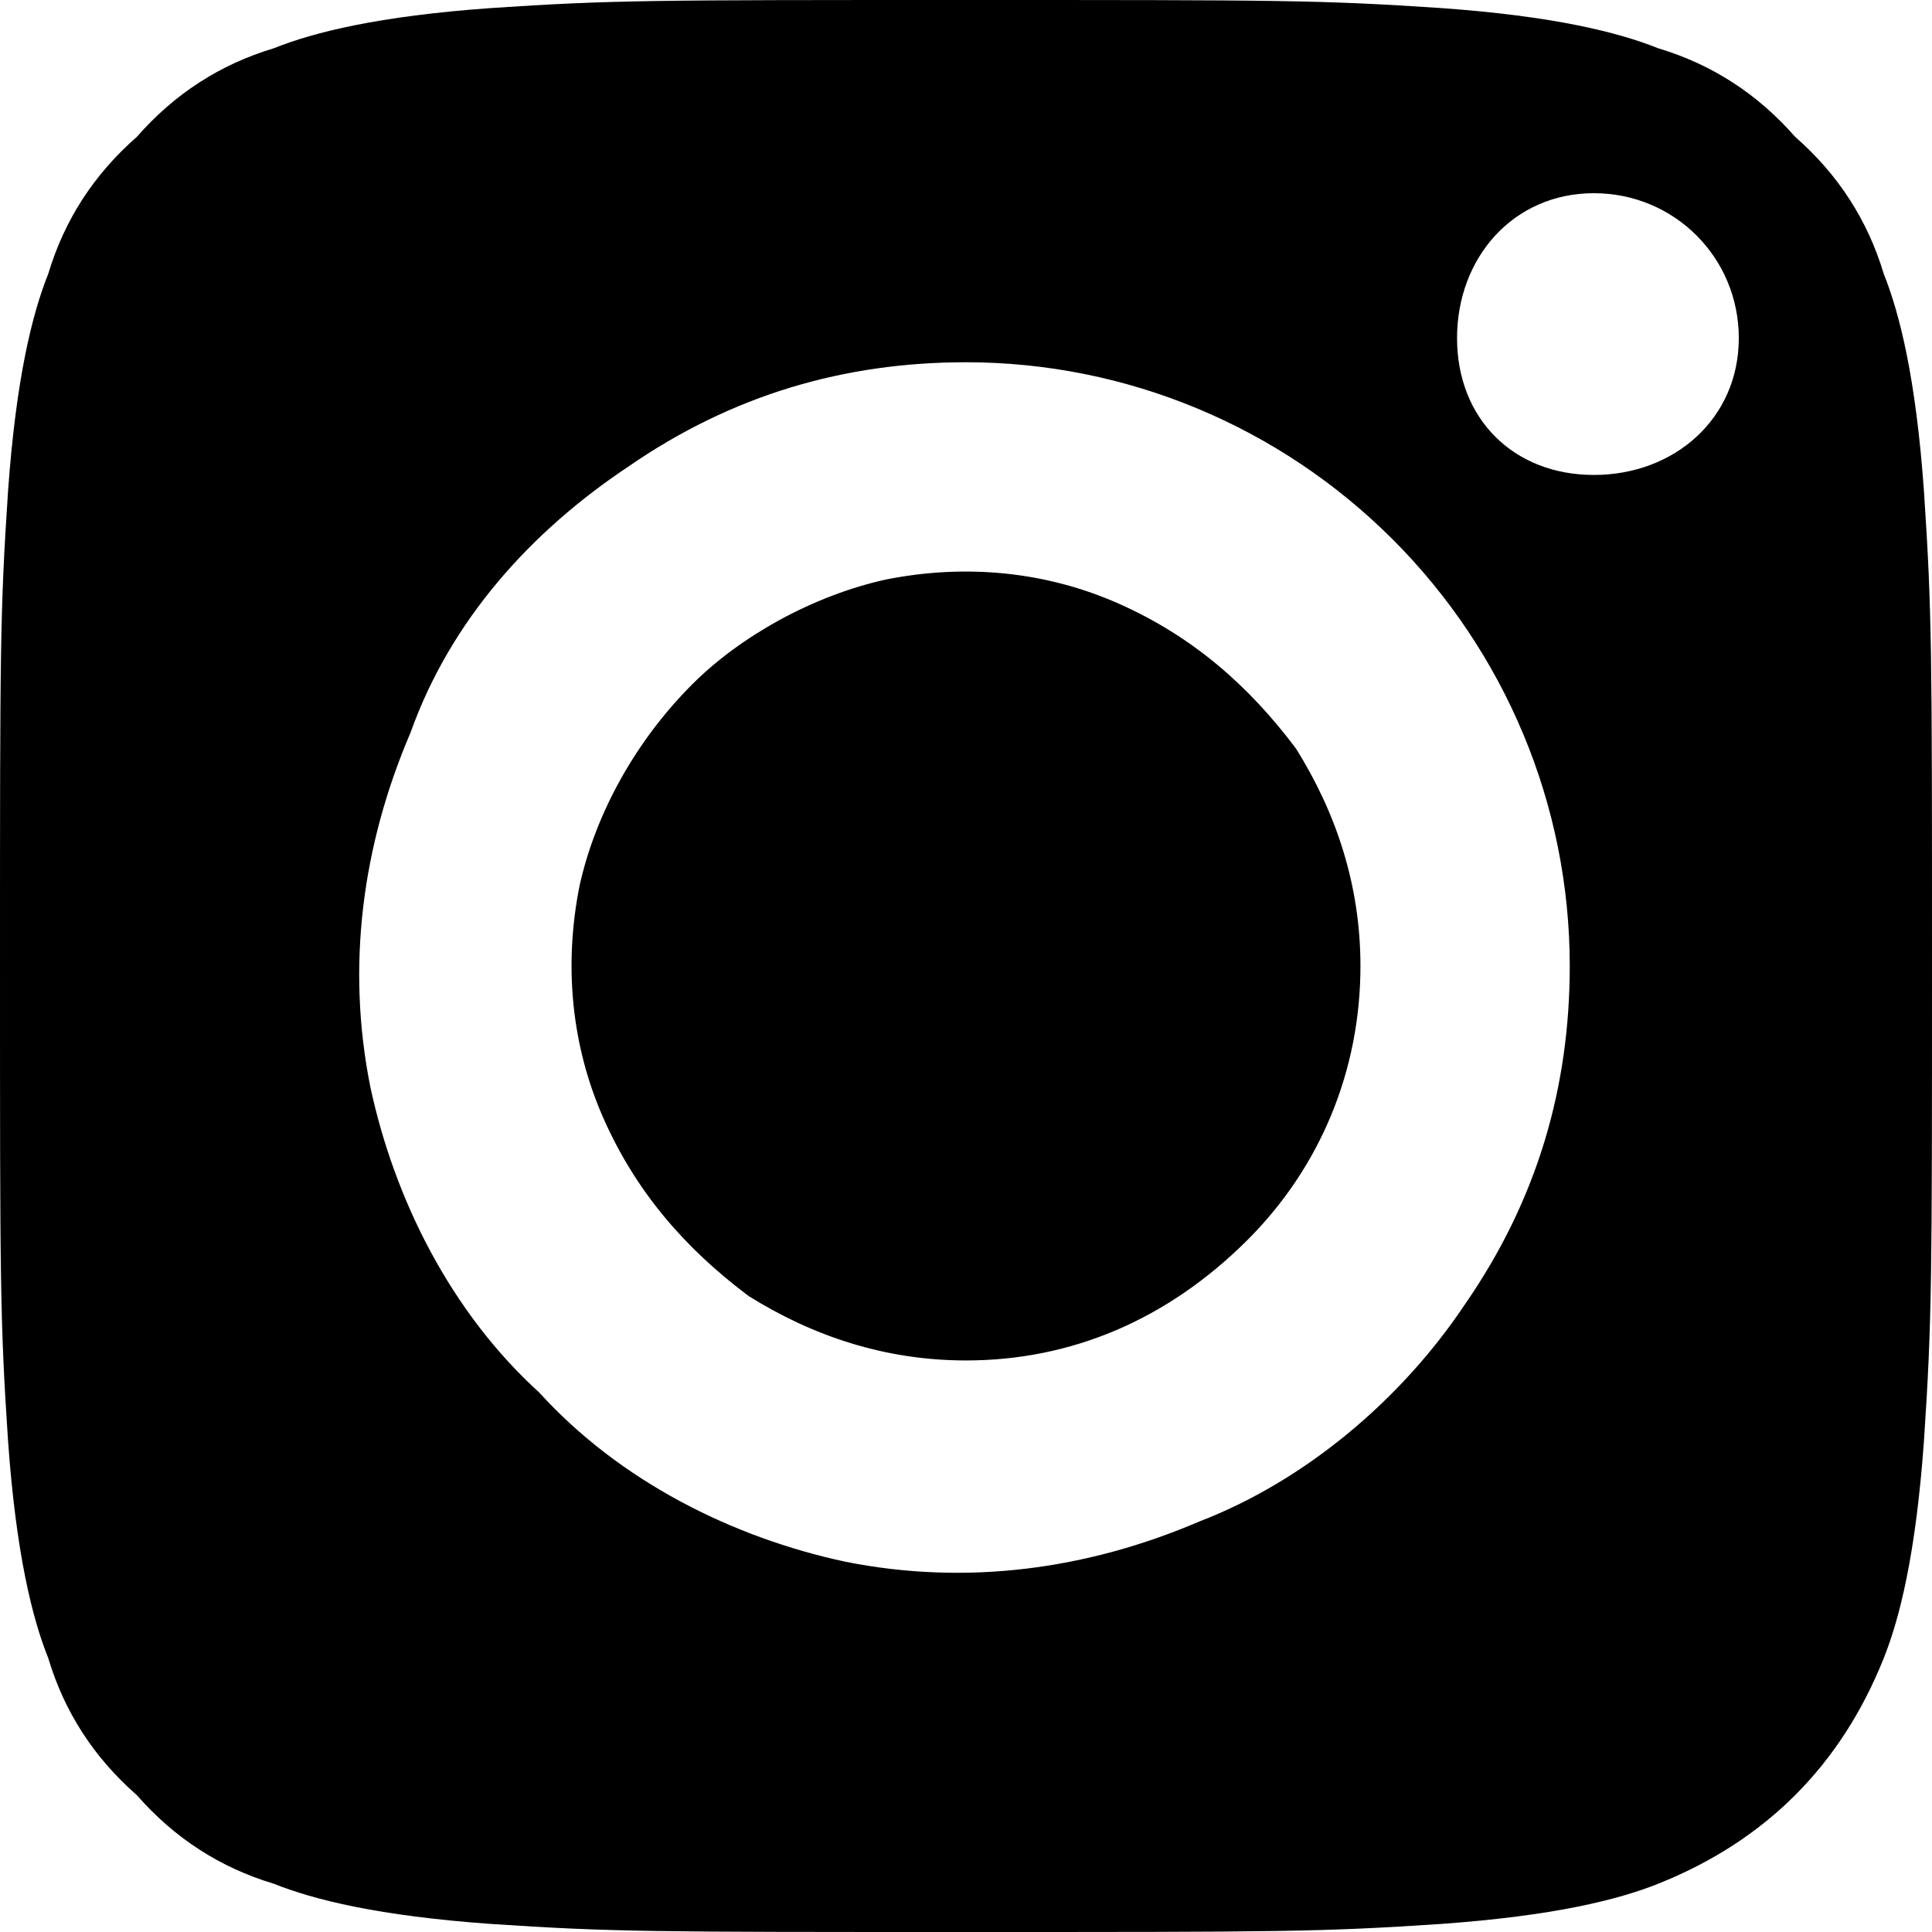
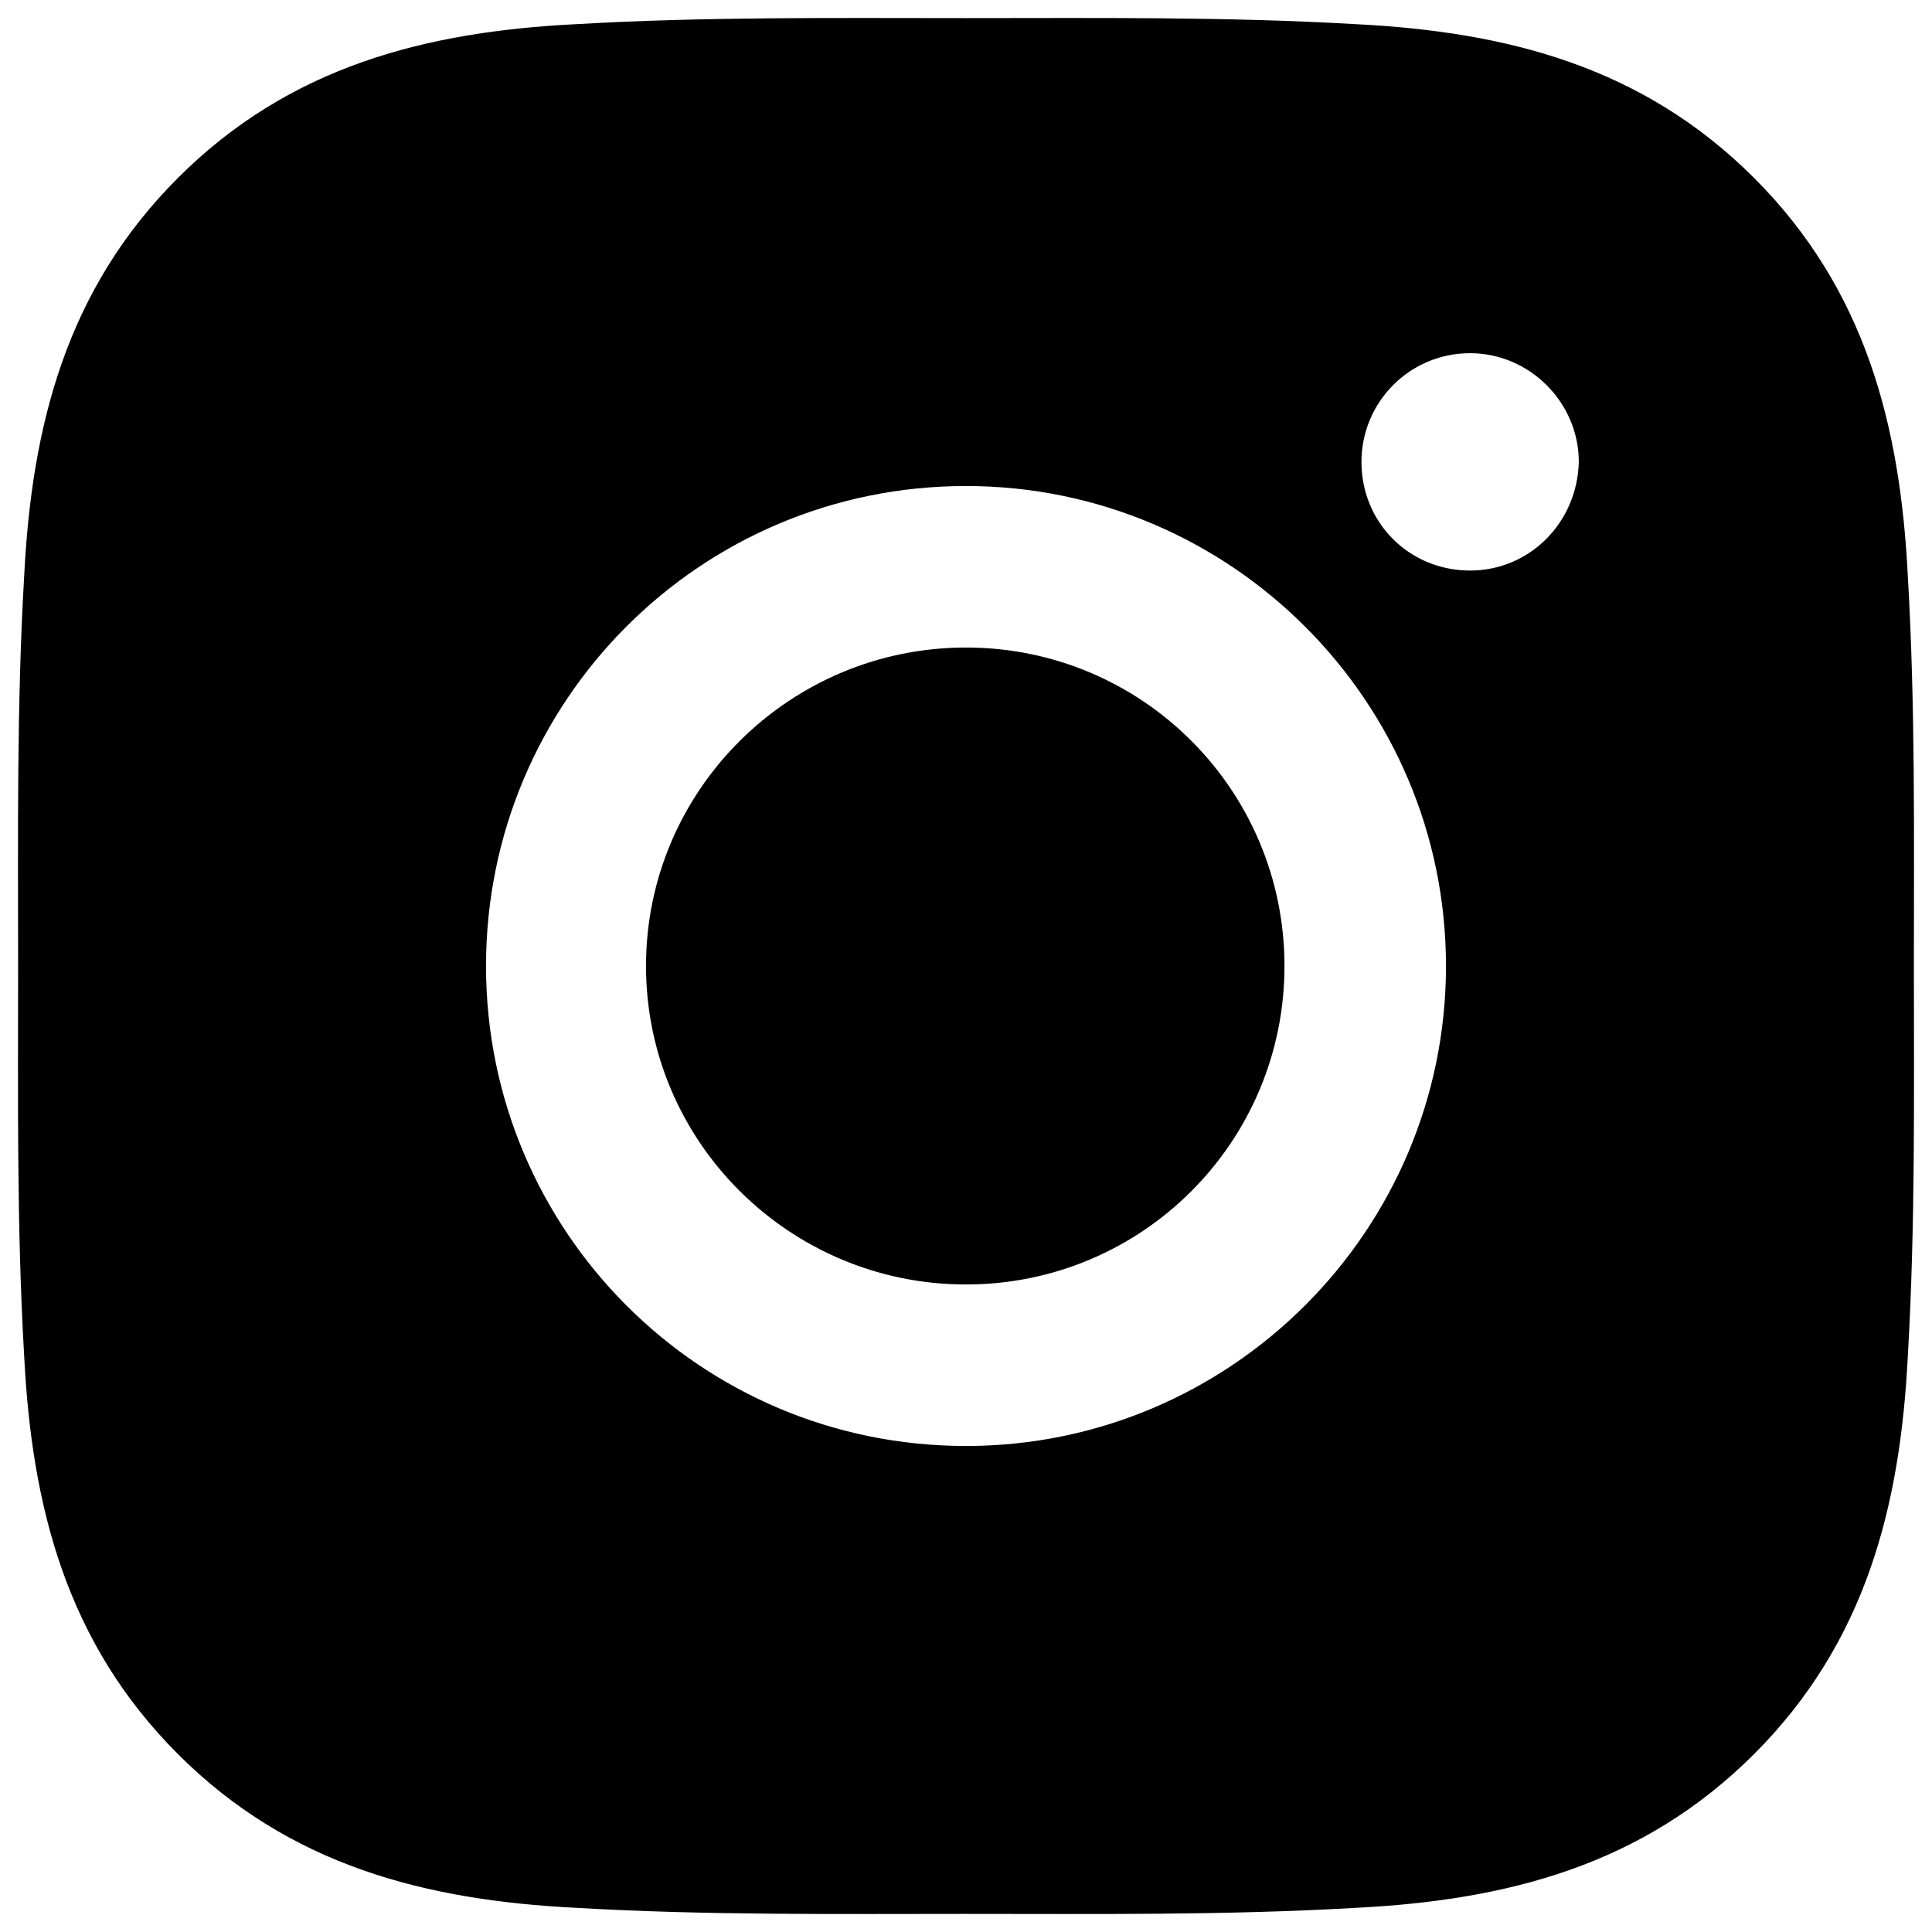
- <svg xmlns="http://www.w3.org/2000/svg" version="1.2" viewBox="0 0 24 24" width="24" height="24">
+ <svg xmlns="http://www.w3.org/2000/svg" version="1.2" viewBox="0 0 128 128" width="128" height="128">
  <style>
- 		.s0 { fill: #000000 } 
+ 		.s0 { fill: #000000;stroke: #000000;stroke-width: .6 } 
	</style>
-   <path id="Layer" fill-rule="evenodd" class="s0" d="m20.6 0.6q1 0.3 1.7 1.1 0.8 0.7 1.1 1.7c0.2 0.5 0.4 1.3 0.5 2.7 0.1 1.5 0.1 2 0.1 5.9 0 3.9 0 4.4-0.1 5.9-0.1 1.4-0.3 2.2-0.5 2.7q-0.4 1-1.1 1.7-0.7 0.7-1.7 1.1c-0.5 0.2-1.3 0.4-2.7 0.5-1.5 0.1-2 0.1-5.9 0.1-3.9 0-4.4 0-5.9-0.1-1.4-0.1-2.2-0.3-2.7-0.5q-1-0.3-1.7-1.1-0.8-0.7-1.1-1.7c-0.2-0.5-0.4-1.3-0.5-2.7-0.1-1.5-0.1-2-0.1-5.9 0-3.9 0-4.4 0.1-5.9 0.1-1.4 0.3-2.2 0.5-2.7q0.3-1 1.1-1.7 0.7-0.8 1.7-1.1c0.5-0.2 1.3-0.4 2.7-0.5 1.5-0.1 2-0.1 5.9-0.1 3.9 0 4.4 0 5.9 0.1 1.4 0.1 2.2 0.3 2.7 0.5zm1 3.6c0-1-0.8-1.8-1.8-1.8-1 0-1.7 0.8-1.7 1.8 0 1 0.7 1.7 1.7 1.7 1 0 1.8-0.7 1.8-1.7zm-9.6 0.3c-1.5 0-2.9 0.4-4.2 1.3-1.2 0.8-2.2 1.9-2.7 3.3-0.6 1.4-0.8 2.9-0.5 4.4 0.3 1.4 1 2.8 2.1 3.8 1 1.1 2.4 1.8 3.8 2.1 1.5 0.3 3 0.1 4.4-0.5 1.3-0.5 2.5-1.5 3.3-2.7 0.9-1.3 1.3-2.7 1.3-4.2 0-2-0.8-3.9-2.2-5.3-1.4-1.4-3.3-2.2-5.3-2.2zm0 12.4c-1 0-1.9-0.3-2.7-0.8-0.8-0.6-1.4-1.3-1.8-2.2-0.4-0.9-0.5-1.9-0.3-2.9 0.2-0.9 0.7-1.8 1.4-2.5 0.6-0.6 1.5-1.1 2.4-1.3 1-0.2 2-0.1 2.9 0.3 0.9 0.4 1.6 1 2.2 1.8 0.5 0.8 0.8 1.7 0.8 2.7 0 1.3-0.5 2.5-1.4 3.4-1 1-2.2 1.5-3.5 1.5z" />
+   <g id="surface1">
+     <path fill-rule="evenodd" class="s0" d="m126.1 89.8c-0.5 10-2.8 18.9-10.1 26.2-7.3 7.3-16.2 9.6-26.2 10.1-8.6 0.5-17.2 0.4-25.8 0.4-8.6 0-17.2 0.1-25.8-0.4-10-0.5-18.9-2.8-26.2-10.1-7.3-7.3-9.6-16.2-10.1-26.2-0.5-8.6-0.4-17.2-0.4-25.8 0-8.6-0.1-17.2 0.4-25.8 0.5-10 2.8-18.9 10.1-26.2 7.3-7.3 16.2-9.6 26.2-10.1 8.6-0.5 17.2-0.4 25.8-0.4 8.6 0 17.2-0.1 25.8 0.4 10 0.5 18.9 2.8 26.2 10.1 7.3 7.3 9.6 16.2 10.1 26.2 0.5 8.6 0.4 17.2 0.4 25.8 0 8.6 0.1 17.2-0.4 25.8zm-30-25.8c0-17.7-14.4-32.1-32.1-32.1-17.8 0-32.1 14.4-32.1 32.1 0 17.7 14.3 32.1 32.1 32.1 17.7 0 32.1-14.4 32.1-32.1zm-11.3 0c0 11.5-9.3 20.8-20.8 20.8-11.5 0-20.9-9.3-20.9-20.8 0-11.5 9.4-20.8 20.9-20.8 11.5 0 20.8 9.3 20.8 20.8zm20.1-33.4c0-4.1-3.4-7.5-7.5-7.5-4.2 0-7.5 3.4-7.5 7.5 0 4.2 3.3 7.5 7.5 7.5 4.1 0 7.4-3.3 7.5-7.5z" />
+   </g>
</svg>
